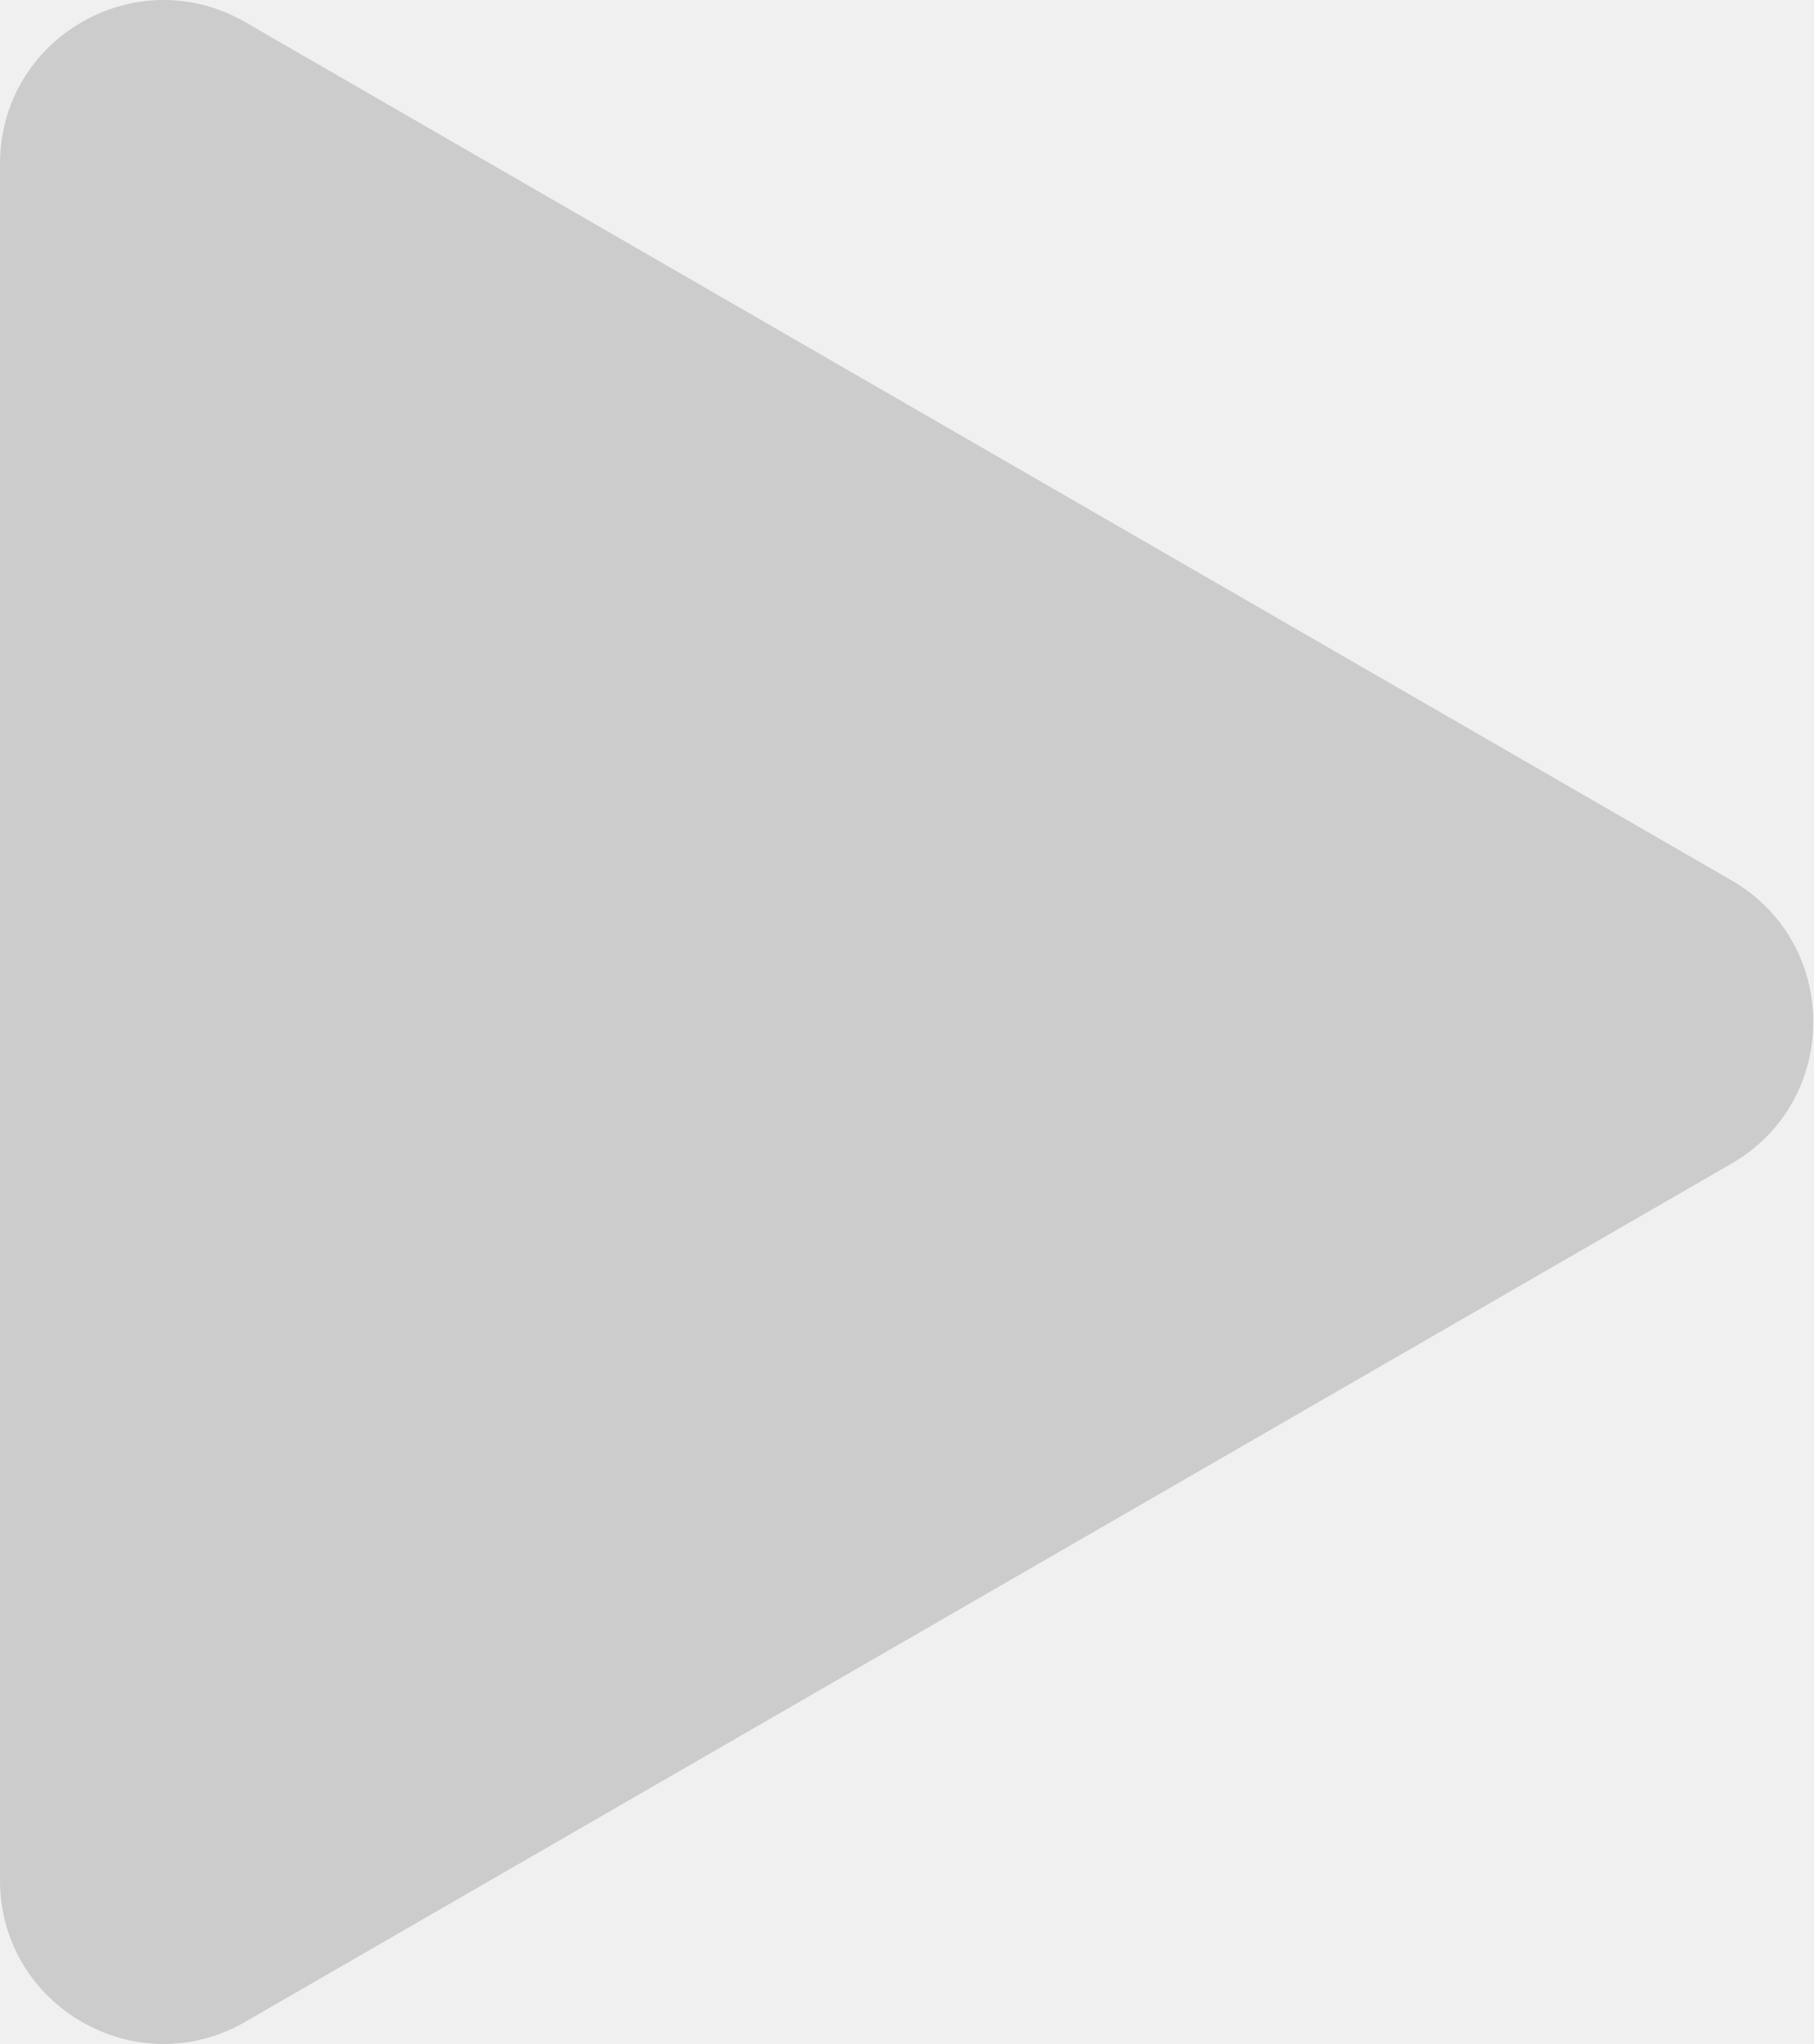
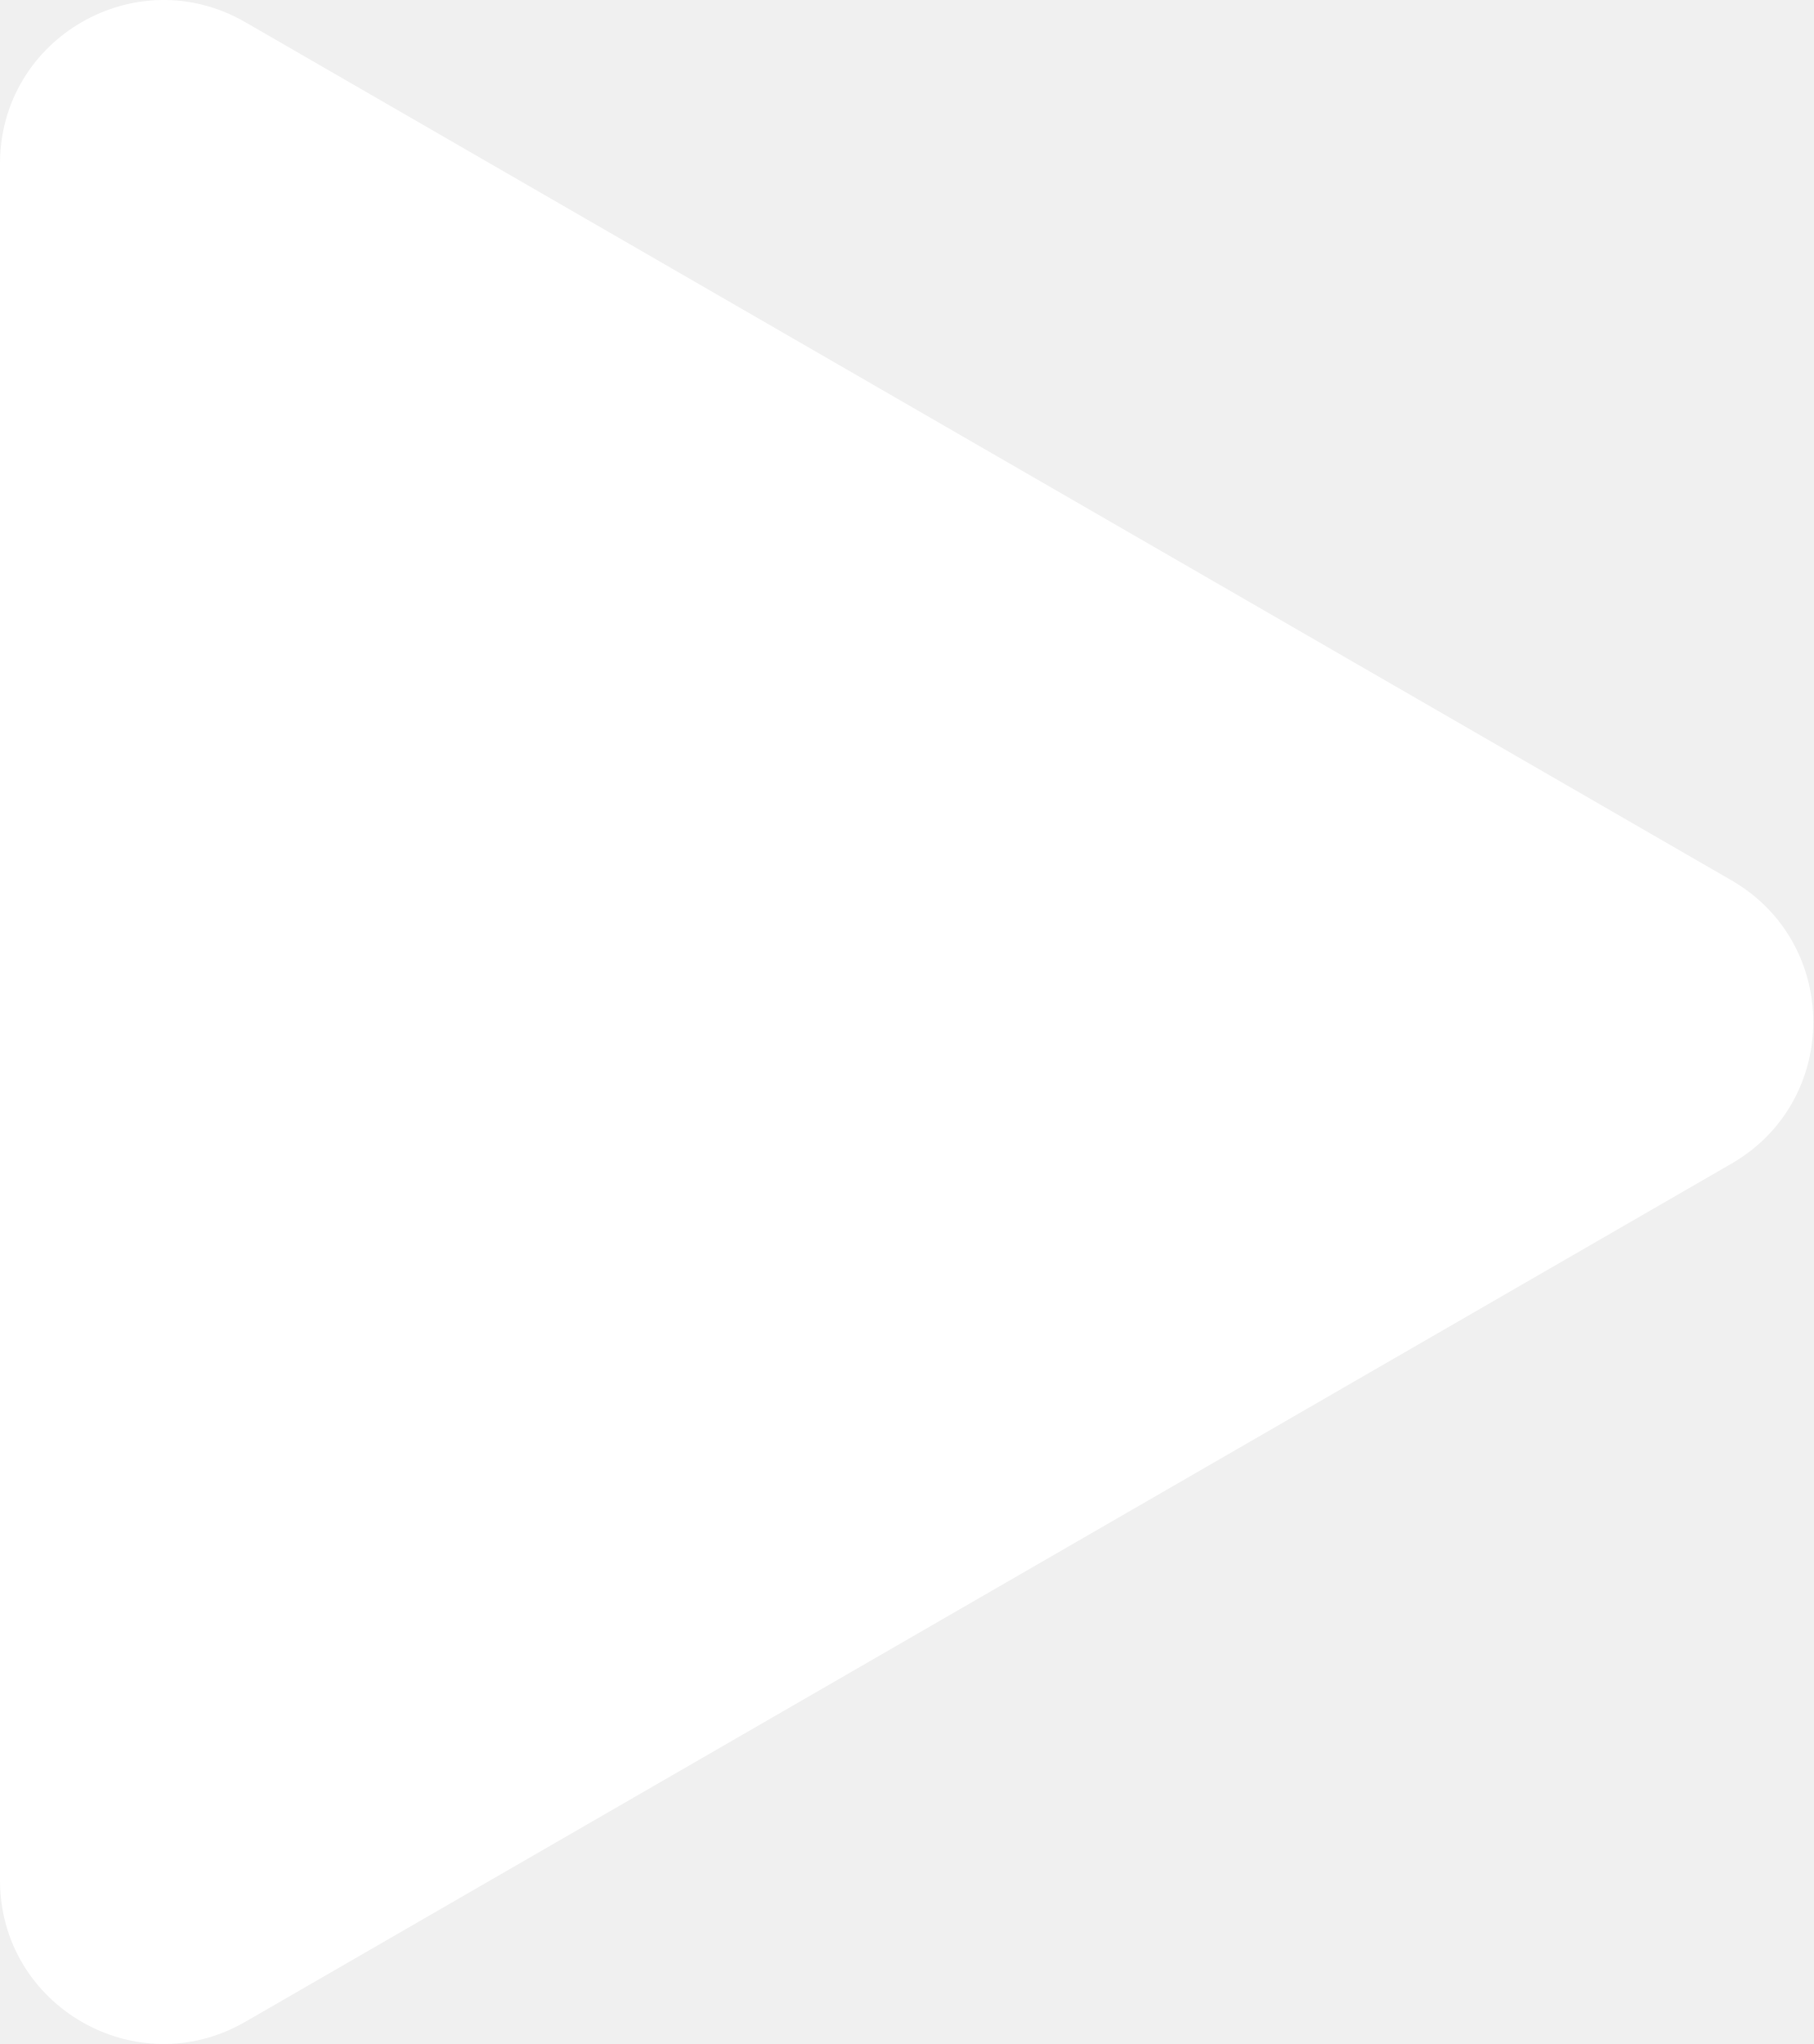
<svg xmlns="http://www.w3.org/2000/svg" id="run-button-svg" data-name="Layer 4" viewBox="0 0 1648.4 1857.87">
  <defs>
-     <style>.cls-1{fill:#CCCCCC;}</style>
+     <style>.cls-1{fill:#FFF;}</style>
  </defs>
  <path class="cls-1" d="M3080.93,3056.79,1729.78,2276.7c-99.08-57.2-222.94,14.3-222.94,128.71V3965.59c0,114.41,123.86,185.92,222.94,128.71l1351.15-780.09C3180,3257,3180,3114,3080.93,3056.79Z" transform="translate(-1506.84 -2256.57)" />
</svg>
